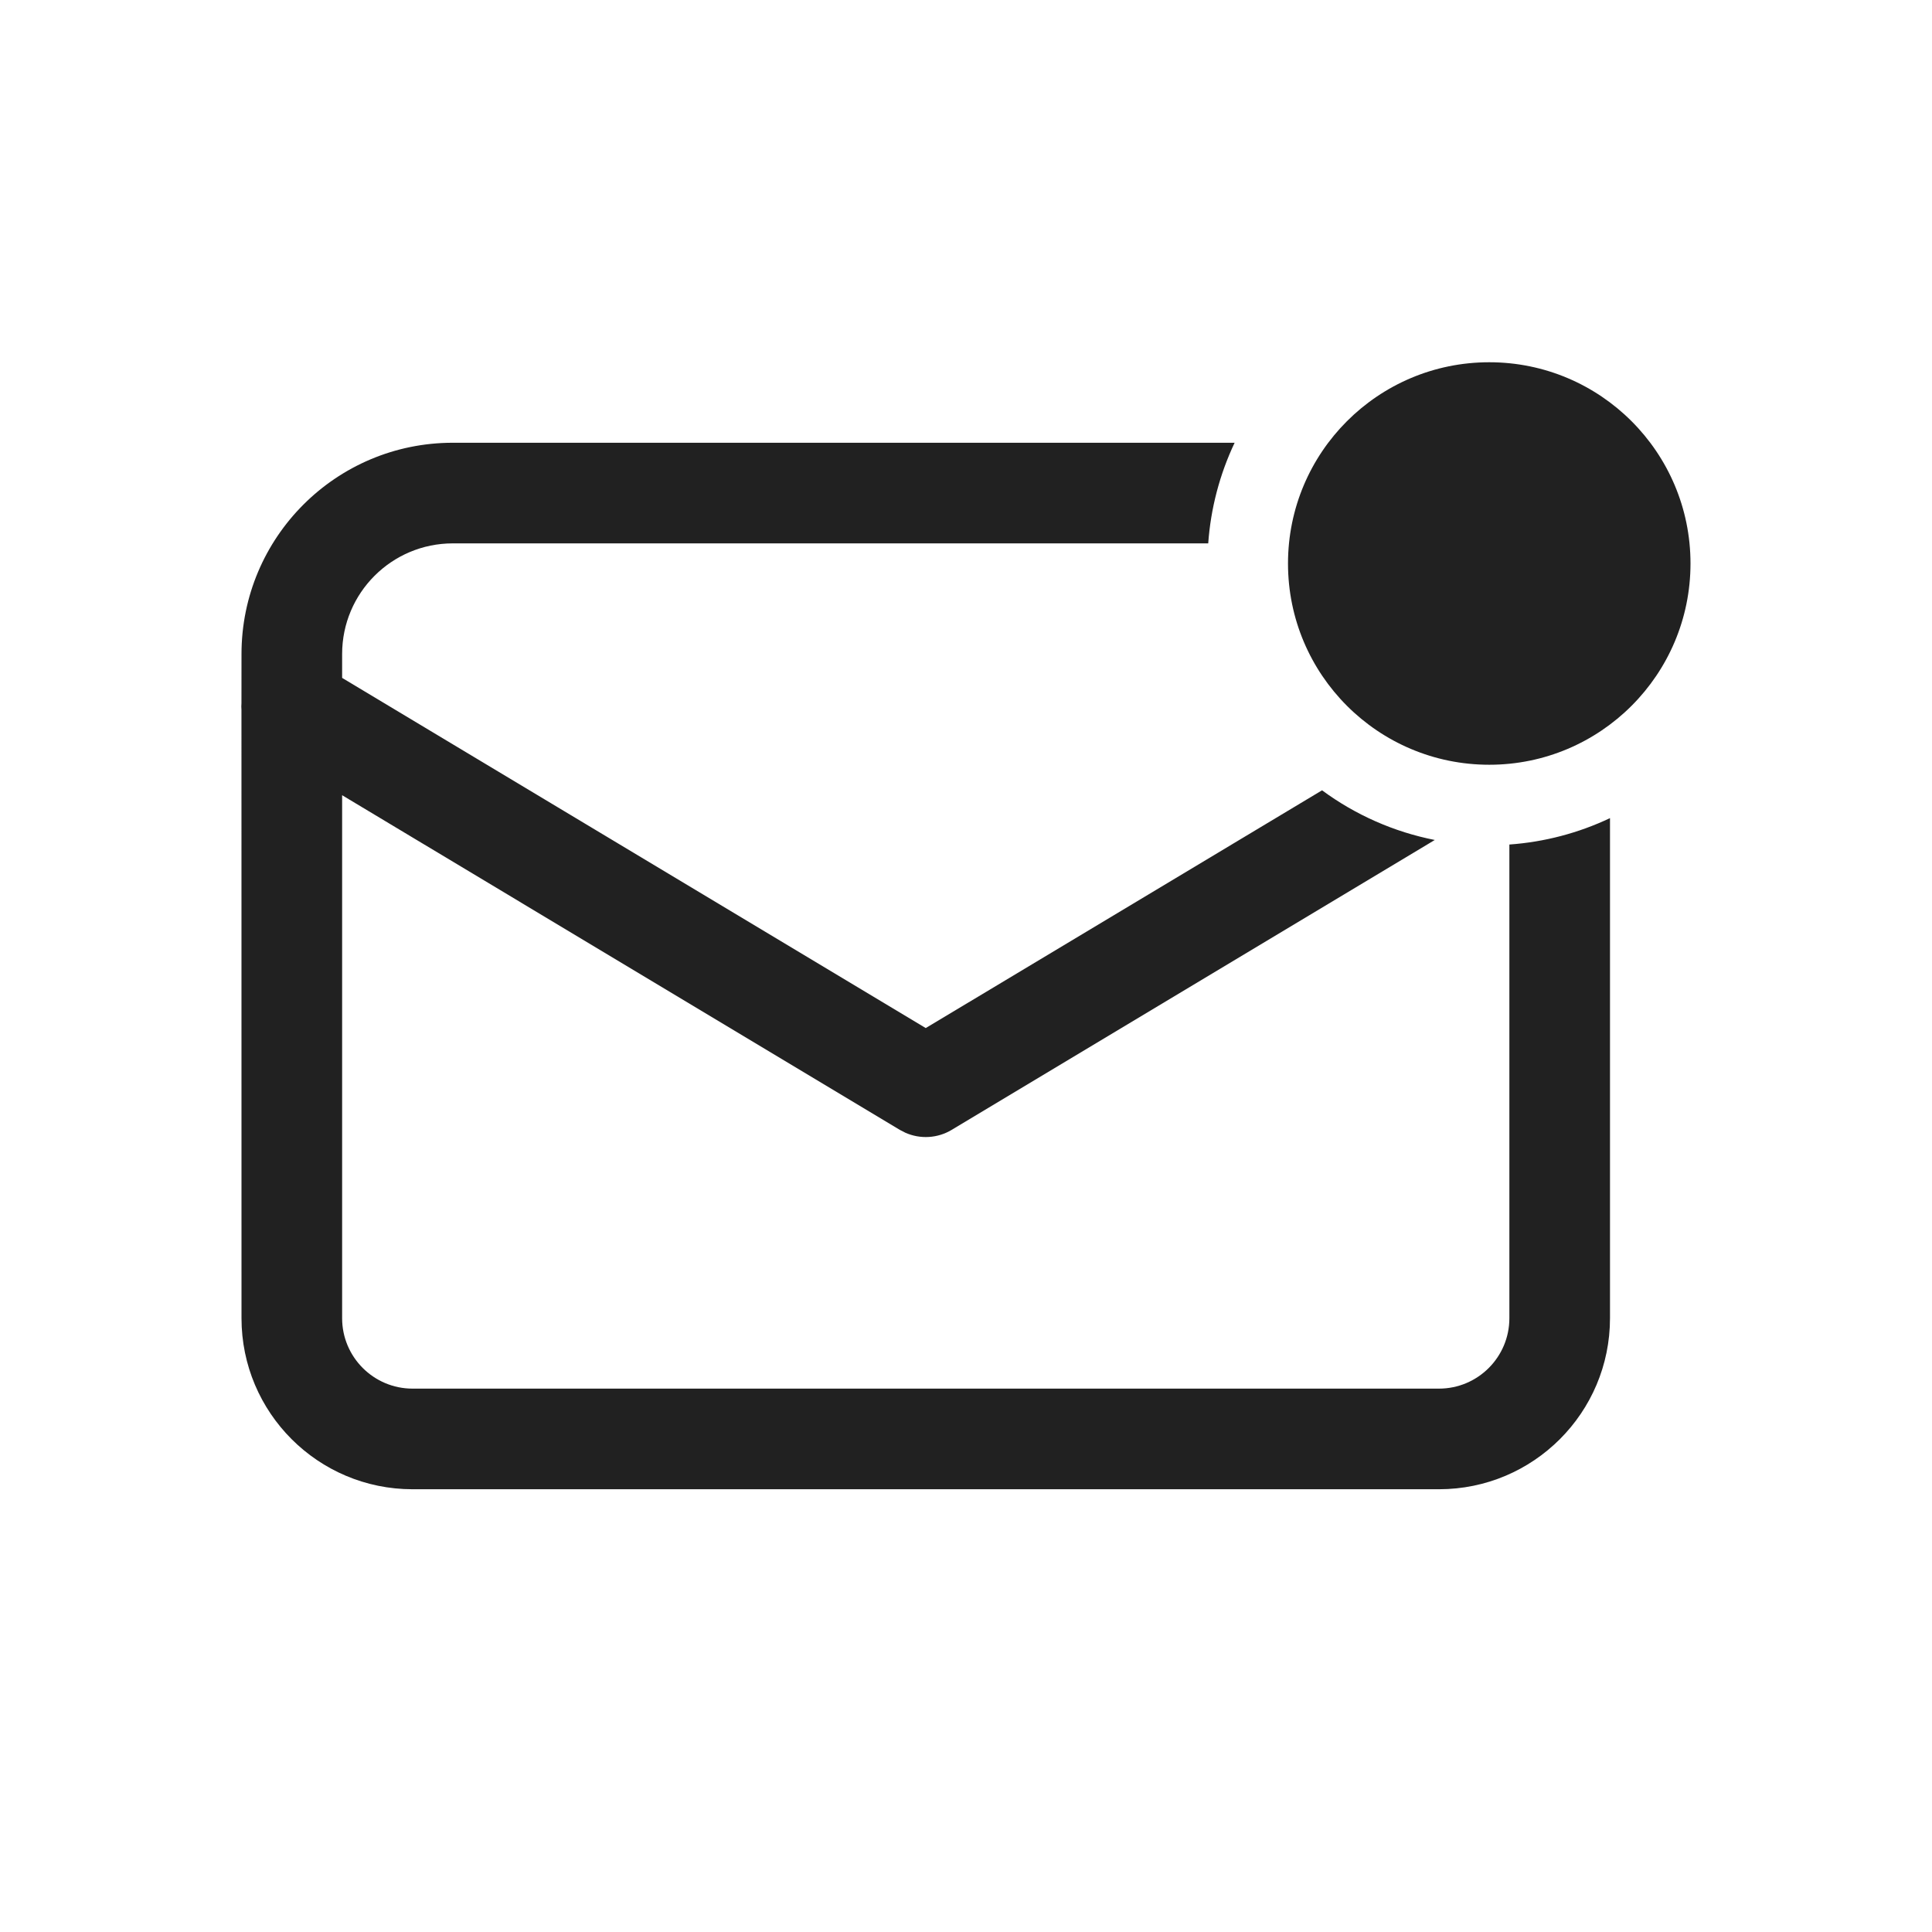
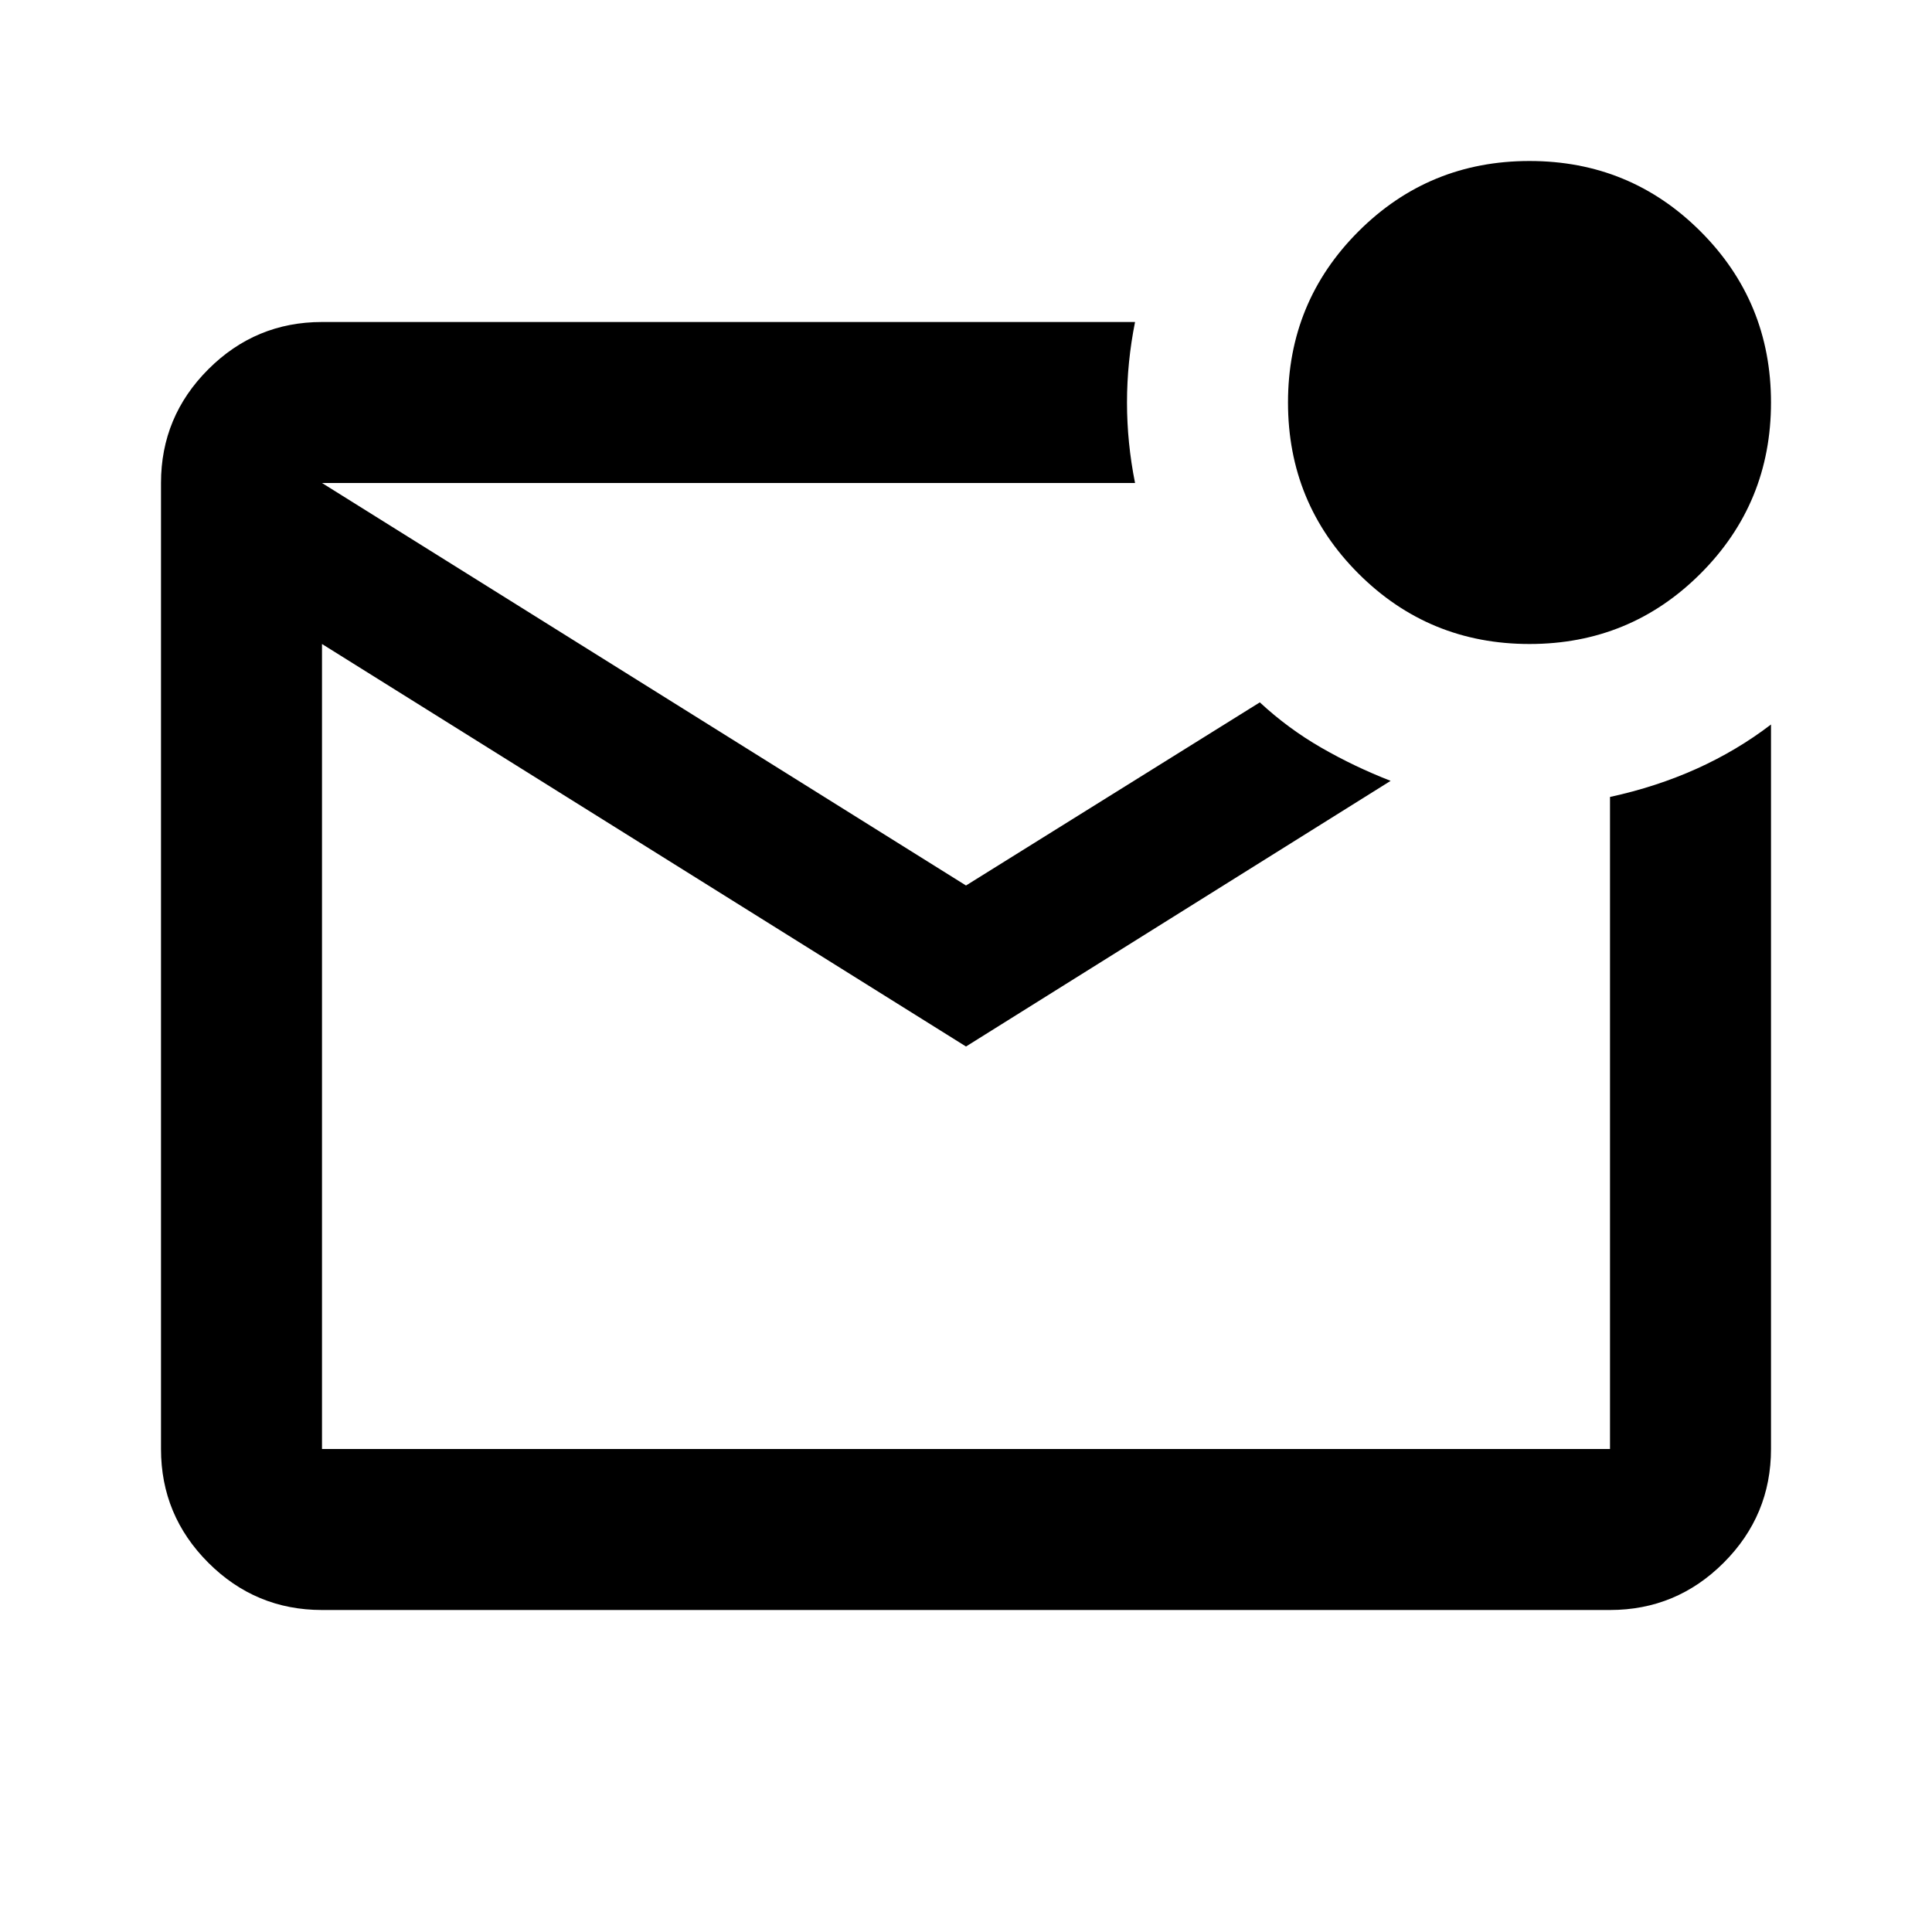
- <svg xmlns="http://www.w3.org/2000/svg" width="48" height="48" viewBox="0 0 48 48">
-   <path d="M30.674 11a7 7 0 0 0-.656 2.5H11.25a2.75 2.75 0 0 0-2.75 2.75v.592l14.5 8.7 9.846-5.907a7 7 0 0 0 2.801 1.234l-12.004 7.203a1.25 1.25 0 0 1-1.15.07l-.136-.07L8.5 19.757V32.75c0 .966.784 1.75 1.75 1.75h25.5a1.75 1.75 0 0 0 1.75-1.75V20.982a7 7 0 0 0 2.5-.656V32.75A4.25 4.25 0 0 1 35.75 37h-25.5A4.25 4.25 0 0 1 6 32.75l-.001-15.114a1 1 0 0 1 0-.167L6 16.25C6 13.35 8.35 11 11.25 11zM37 9a5 5 0 1 1 0 10 5 5 0 0 1 0-10" fill="#212121" />
+ <svg xmlns="http://www.w3.org/2000/svg" height="24px" viewBox="0 -960 960 960" width="24px" fill="undefined">
+   <path d="M160-160q-33 0-56.5-23.5T80-240v-480q0-33 23.5-56.5T160-800h404q-4 20-4 40t4 40H160l320 200 146-91q14 13 30.5 22.5T691-572L480-440 160-640v400h640v-324q23-5 43-14t37-22v360q0 33-23.5 56.5T800-160H160Zm0-560v480-480Zm600 80q-50 0-85-35t-35-85q0-50 35-85t85-35q50 0 85 35t35 85q0 50-35 85t-85 35Z" />
</svg>
